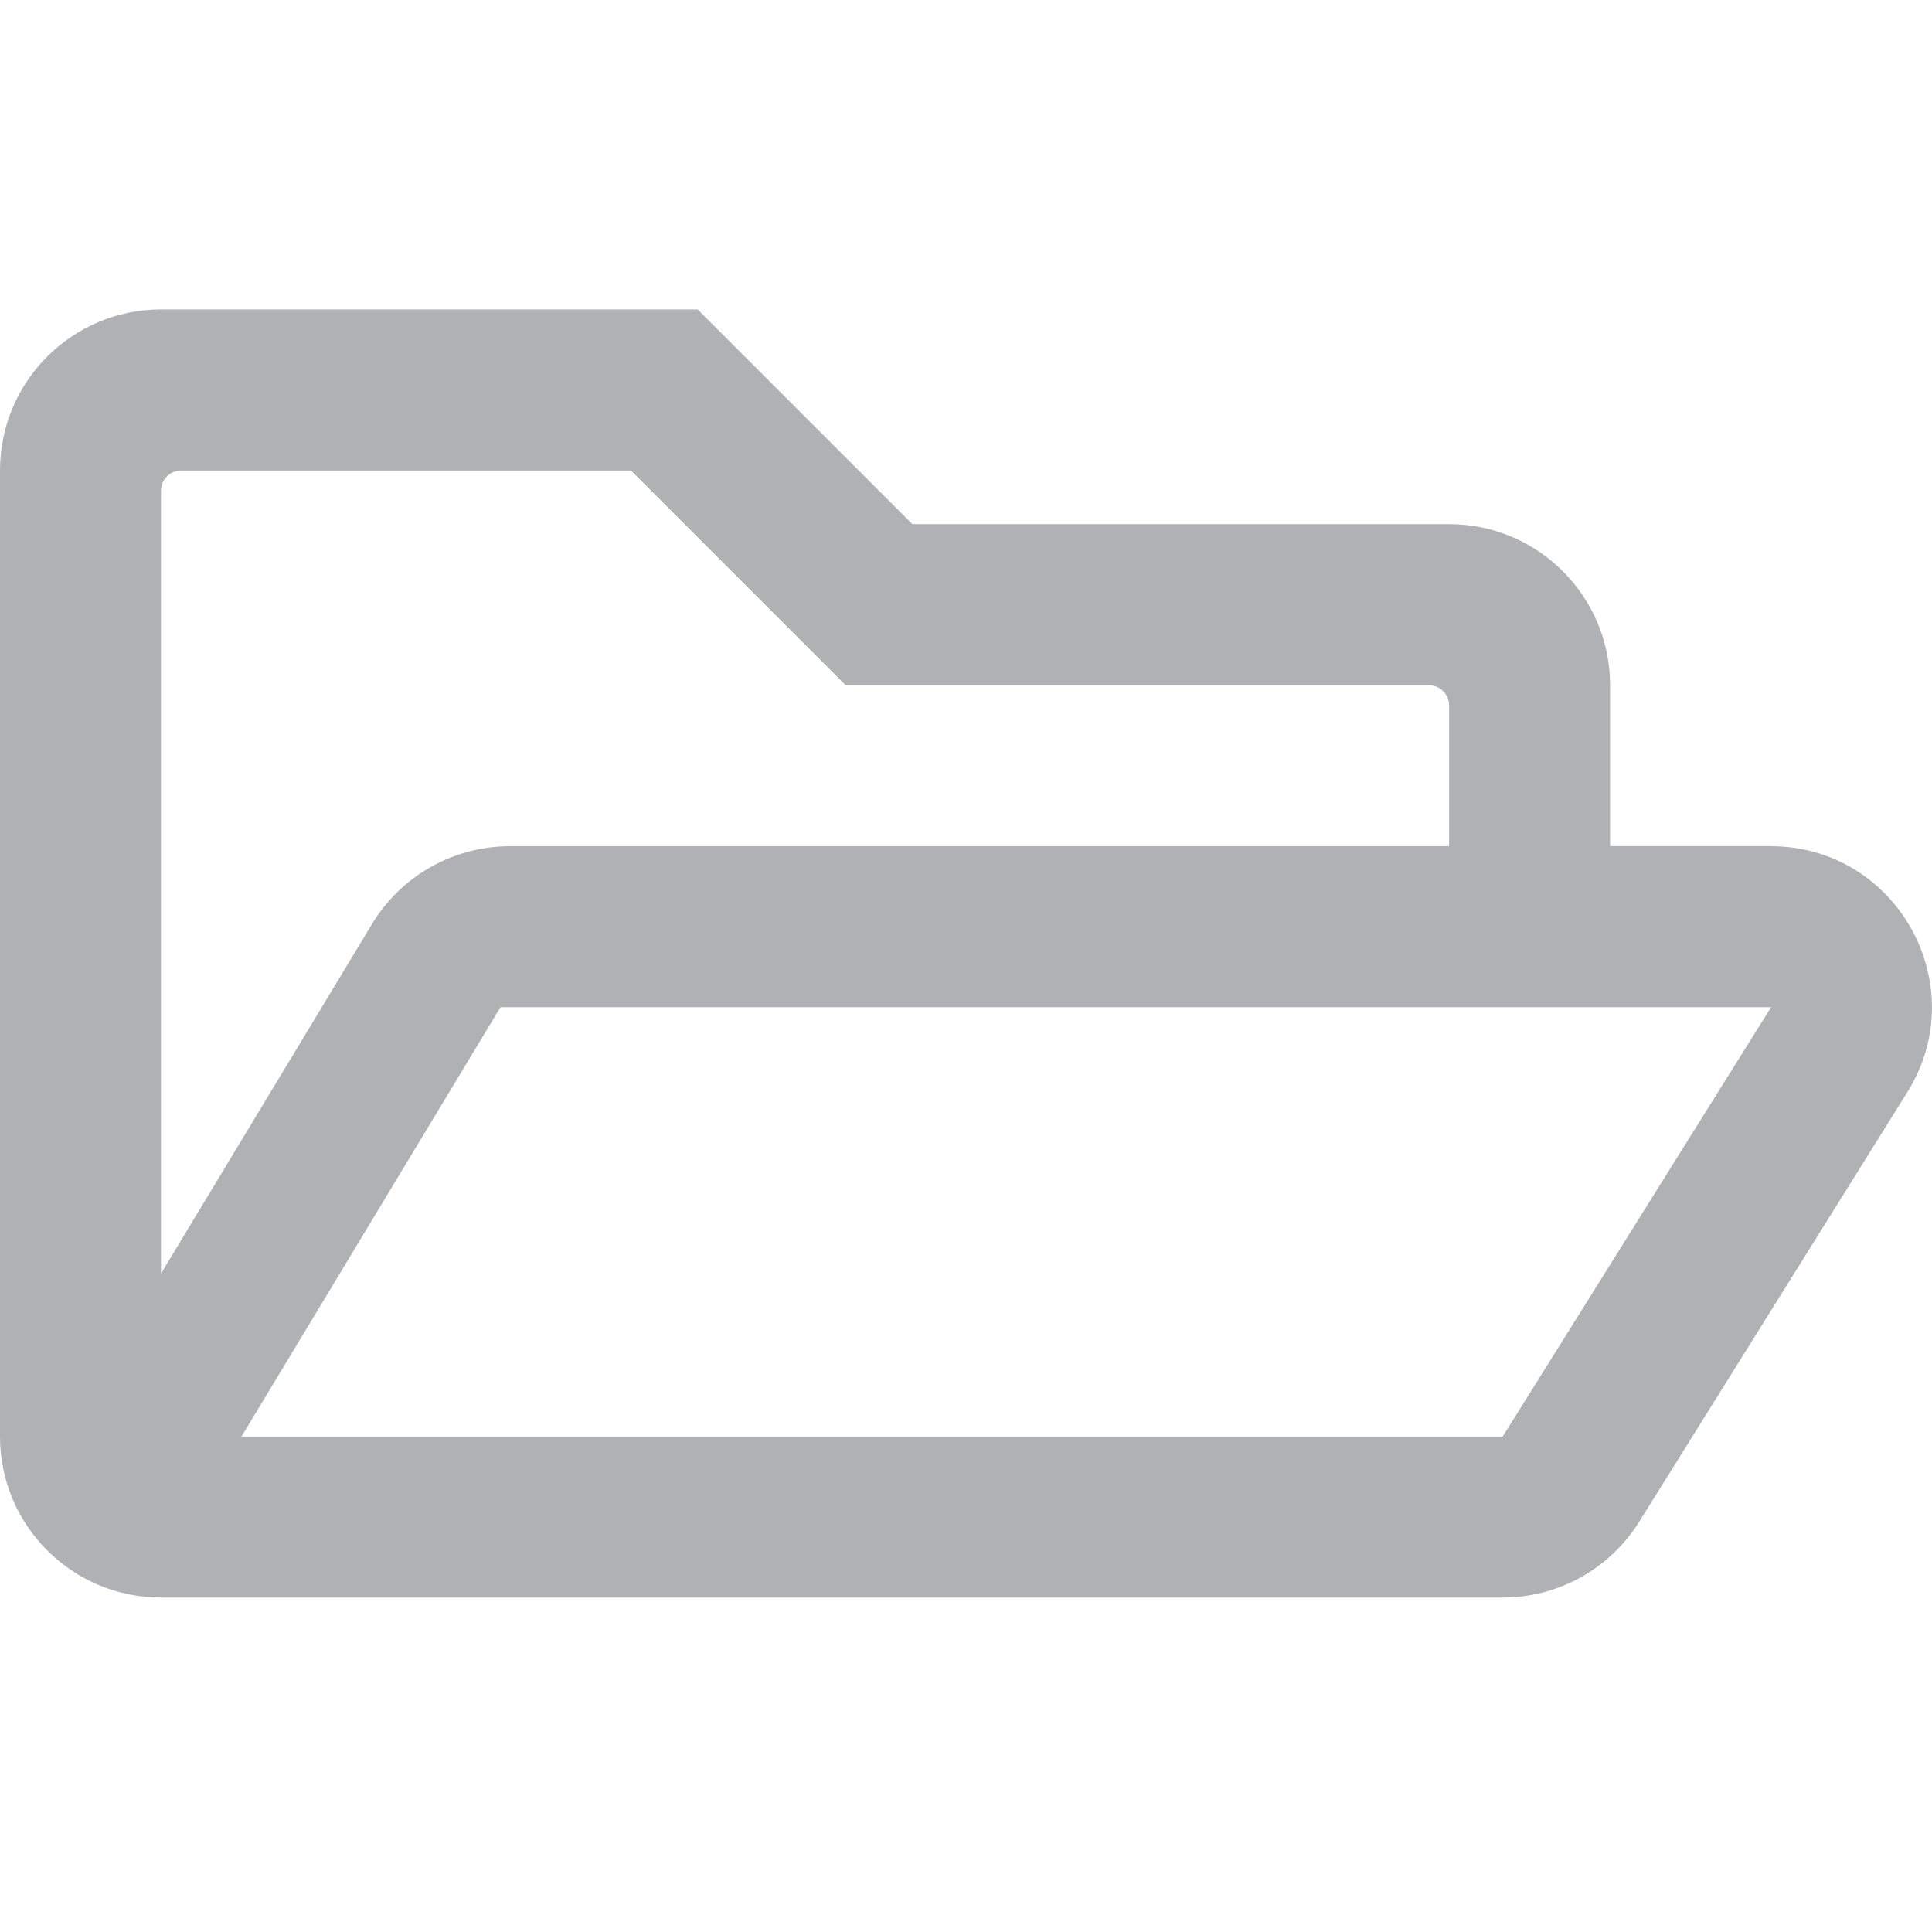
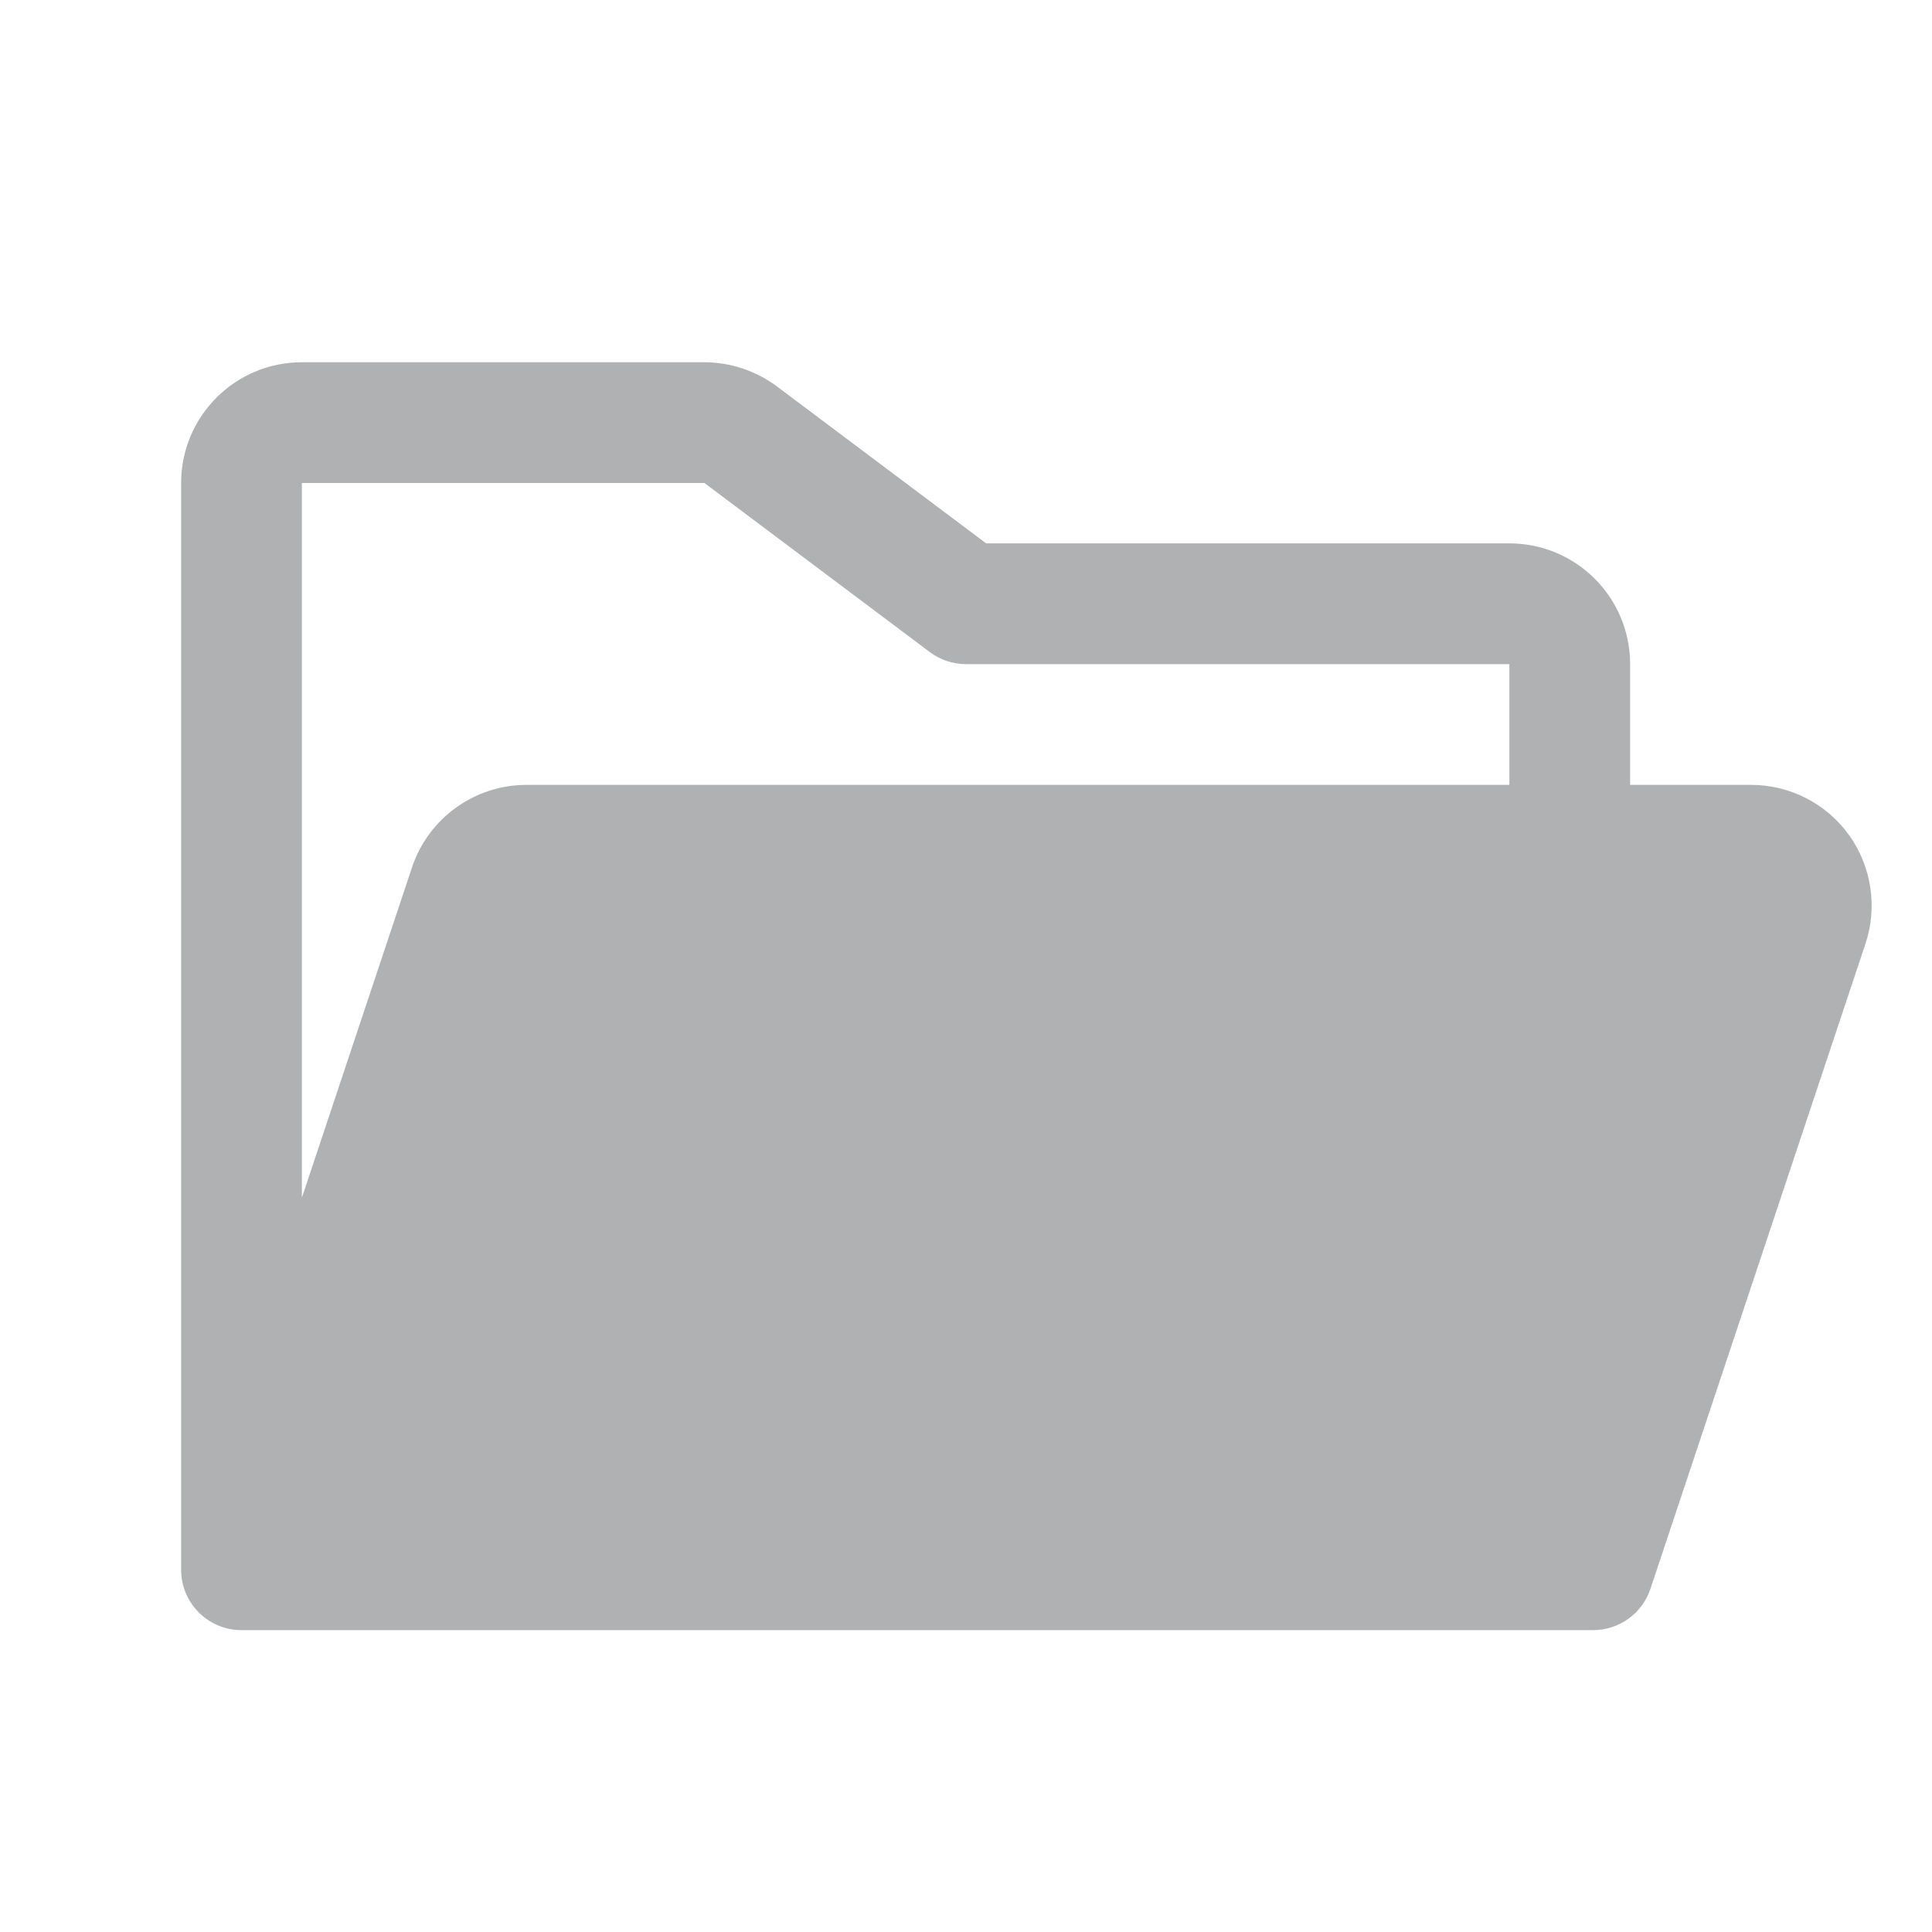
- <svg xmlns="http://www.w3.org/2000/svg" viewBox="0 0 24 24" version="1.1" id="svg900" width="24" height="24">
-   <defs id="defs904" />
-   <path d="m 21.997,10.511 -1.996,0 0,-2 c 0,-1.104 -0.896,-2 -2,-2 l -6.667,0 -2.667,-2.667 -6.667,0 C 0.896,3.844 0,4.74 0,5.845 L 0,17.845 C 0,18.949 0.896,19.845 2,19.845 l 16.667,0 c 0.688,0 1.329,-0.354 1.696,-0.942 l 3.329,-5.333 c 0.833,-1.329 -0.125,-3.058 -1.696,-3.058 z M 2,6.095 c 0,-0.138 0.113,-0.25 0.25,-0.25 l 5.588,0 2.667,2.667 7.246,0 c 0.138,0 0.25,0.113 0.25,0.25 l 0,1.75 -11.667,0 c -0.7,0 -1.35,0.367 -1.713,0.967 l -2.621,4.342 z m 16.667,11.75 -15.667,0 3.217,-5.333 15.784,0 z" id="path898" style="fill:#afb1b3;fill-opacity:1;stroke-width:1" />
+ <svg xmlns="http://www.w3.org/2000/svg" width="24" height="24" fill="#afb1b3" viewBox="0 0 256 256">
+   <path d="M245,110.64A16,16,0,0,0,232,104H216V88a16,16,0,0,0-16-16H130.67L102.94,51.2a16.14,16.14,0,0,0-9.6-3.2H40A16,16,0,0,0,24,64V208h0a8,8,0,0,0,8,8H211.1a8,8,0,0,0,7.59-5.47l28.49-85.47A16.05,16.05,0,0,0,245,110.64ZM93.34,64,123.2,86.4A8,8,0,0,0,128,88h72v16H69.77a16,16,0,0,0-15.18,10.94L40,158.7V64Z" />
</svg>
